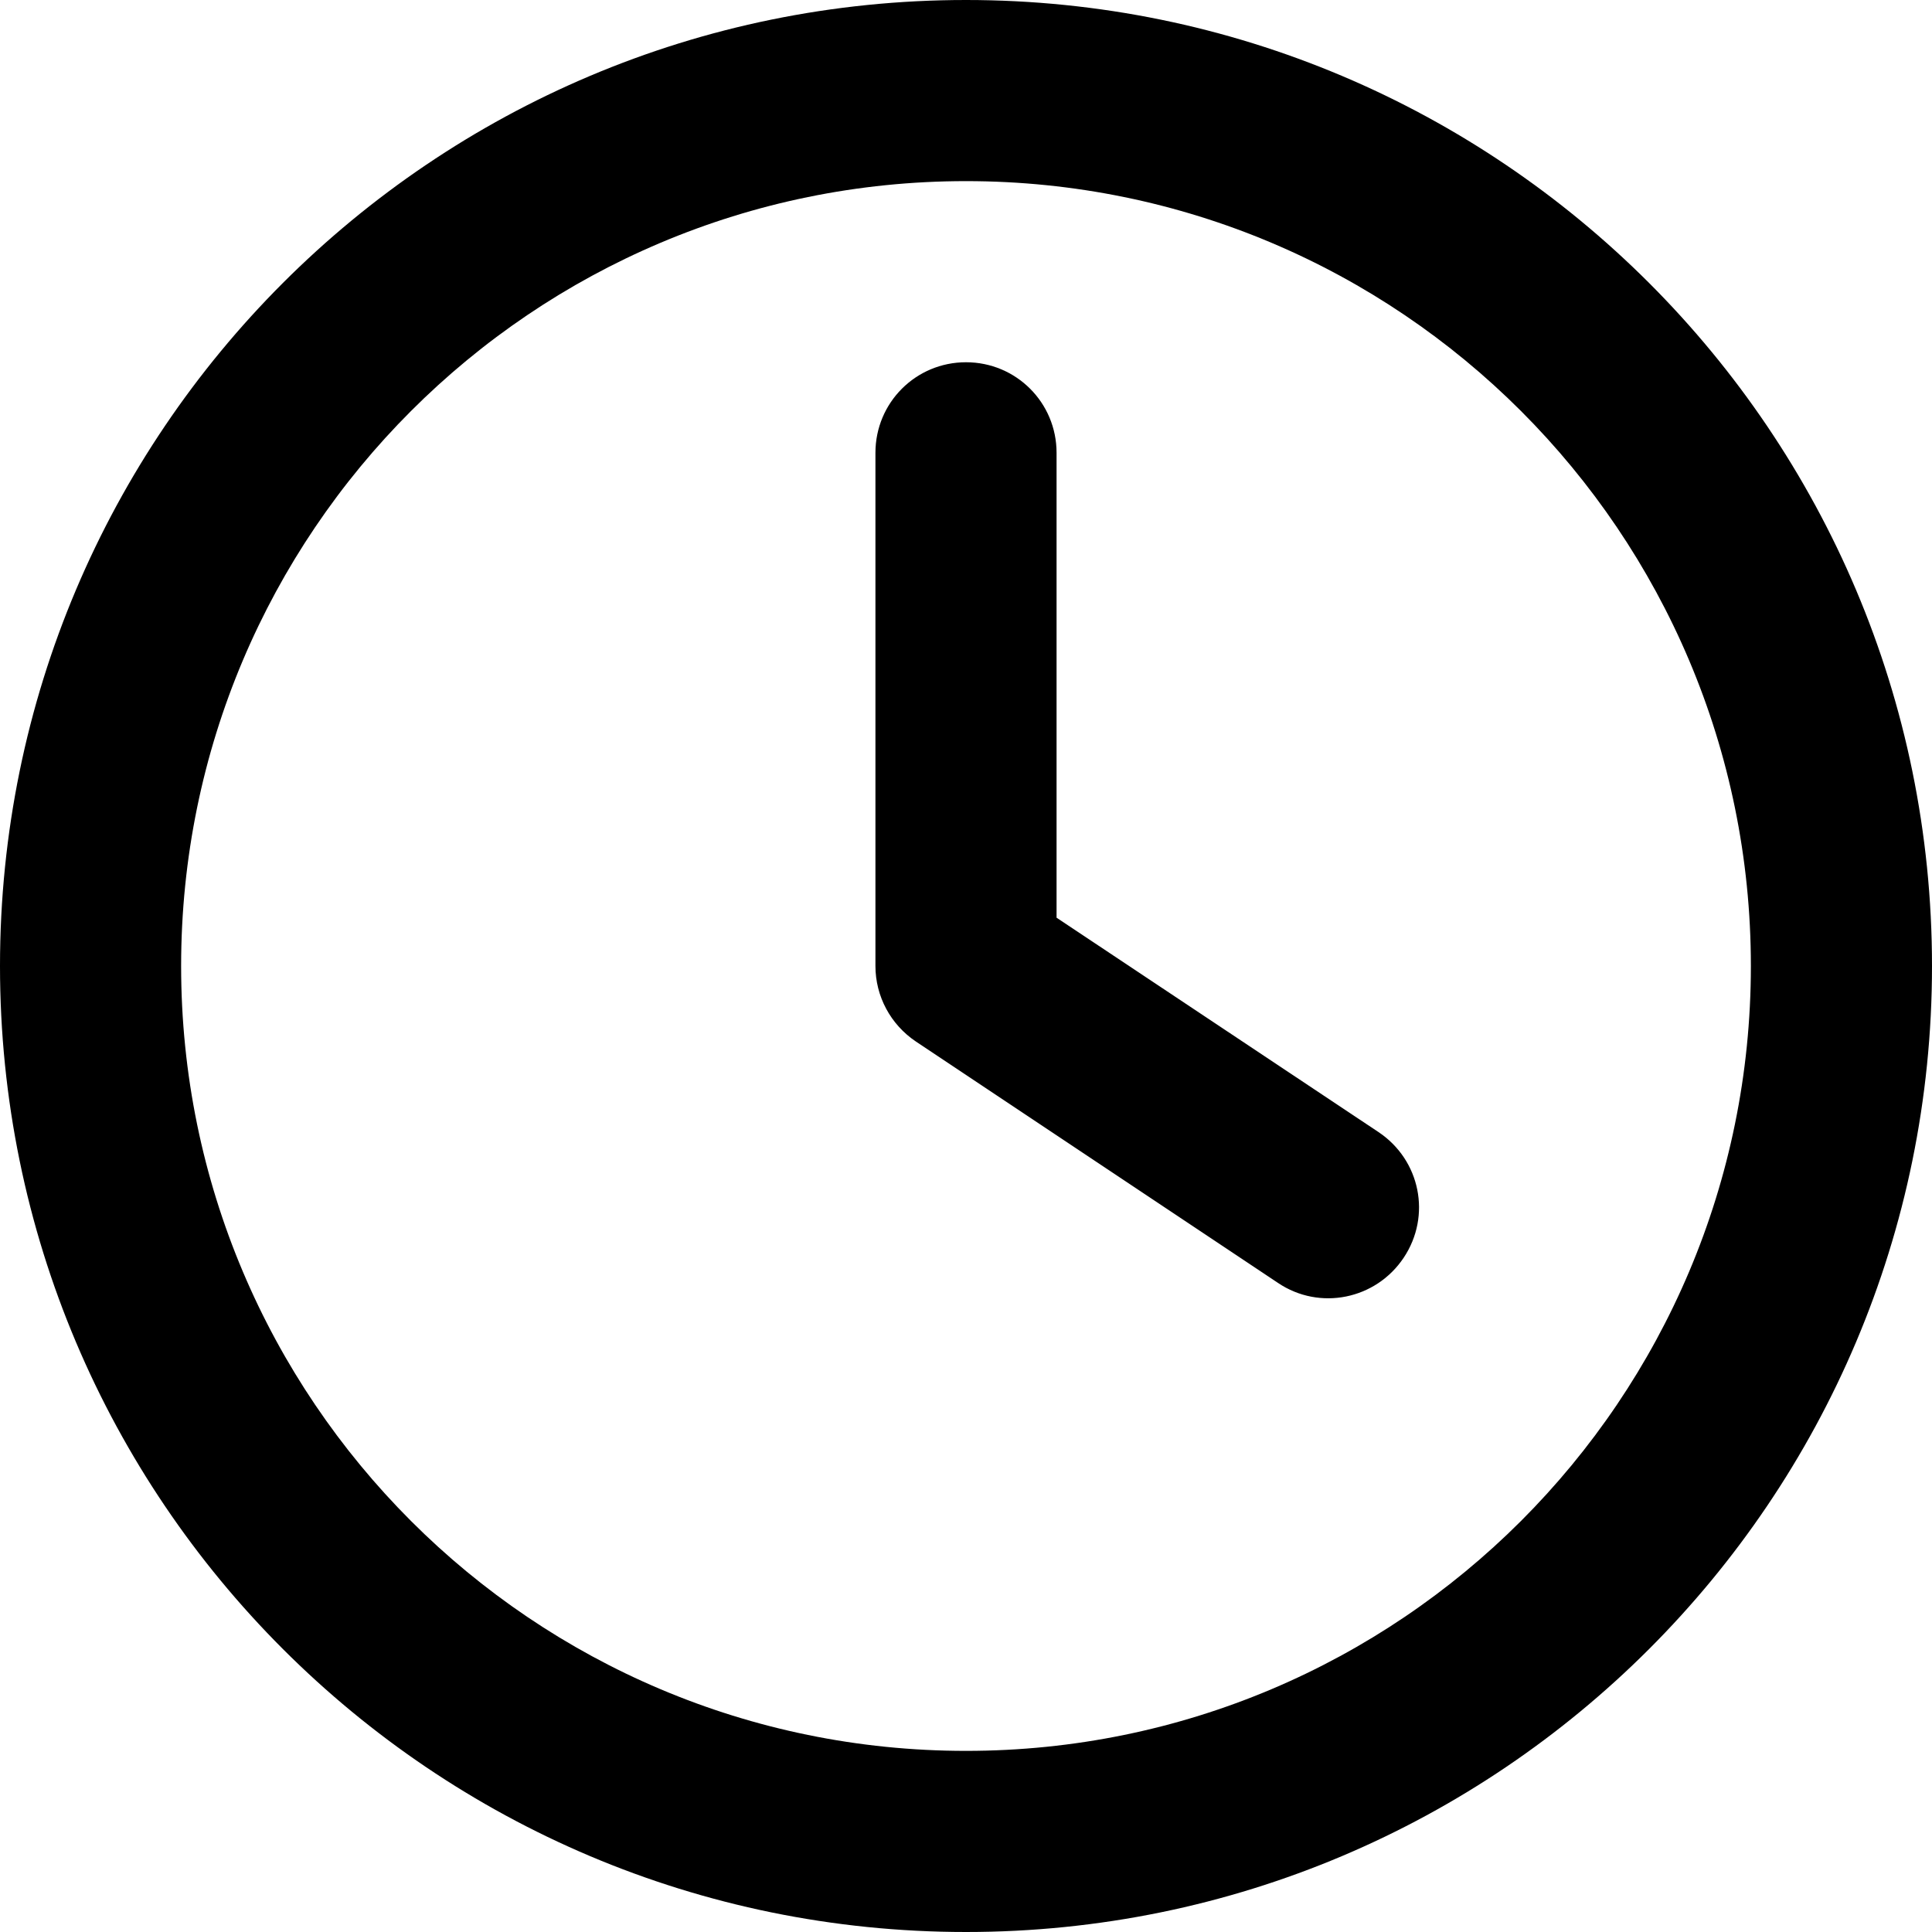
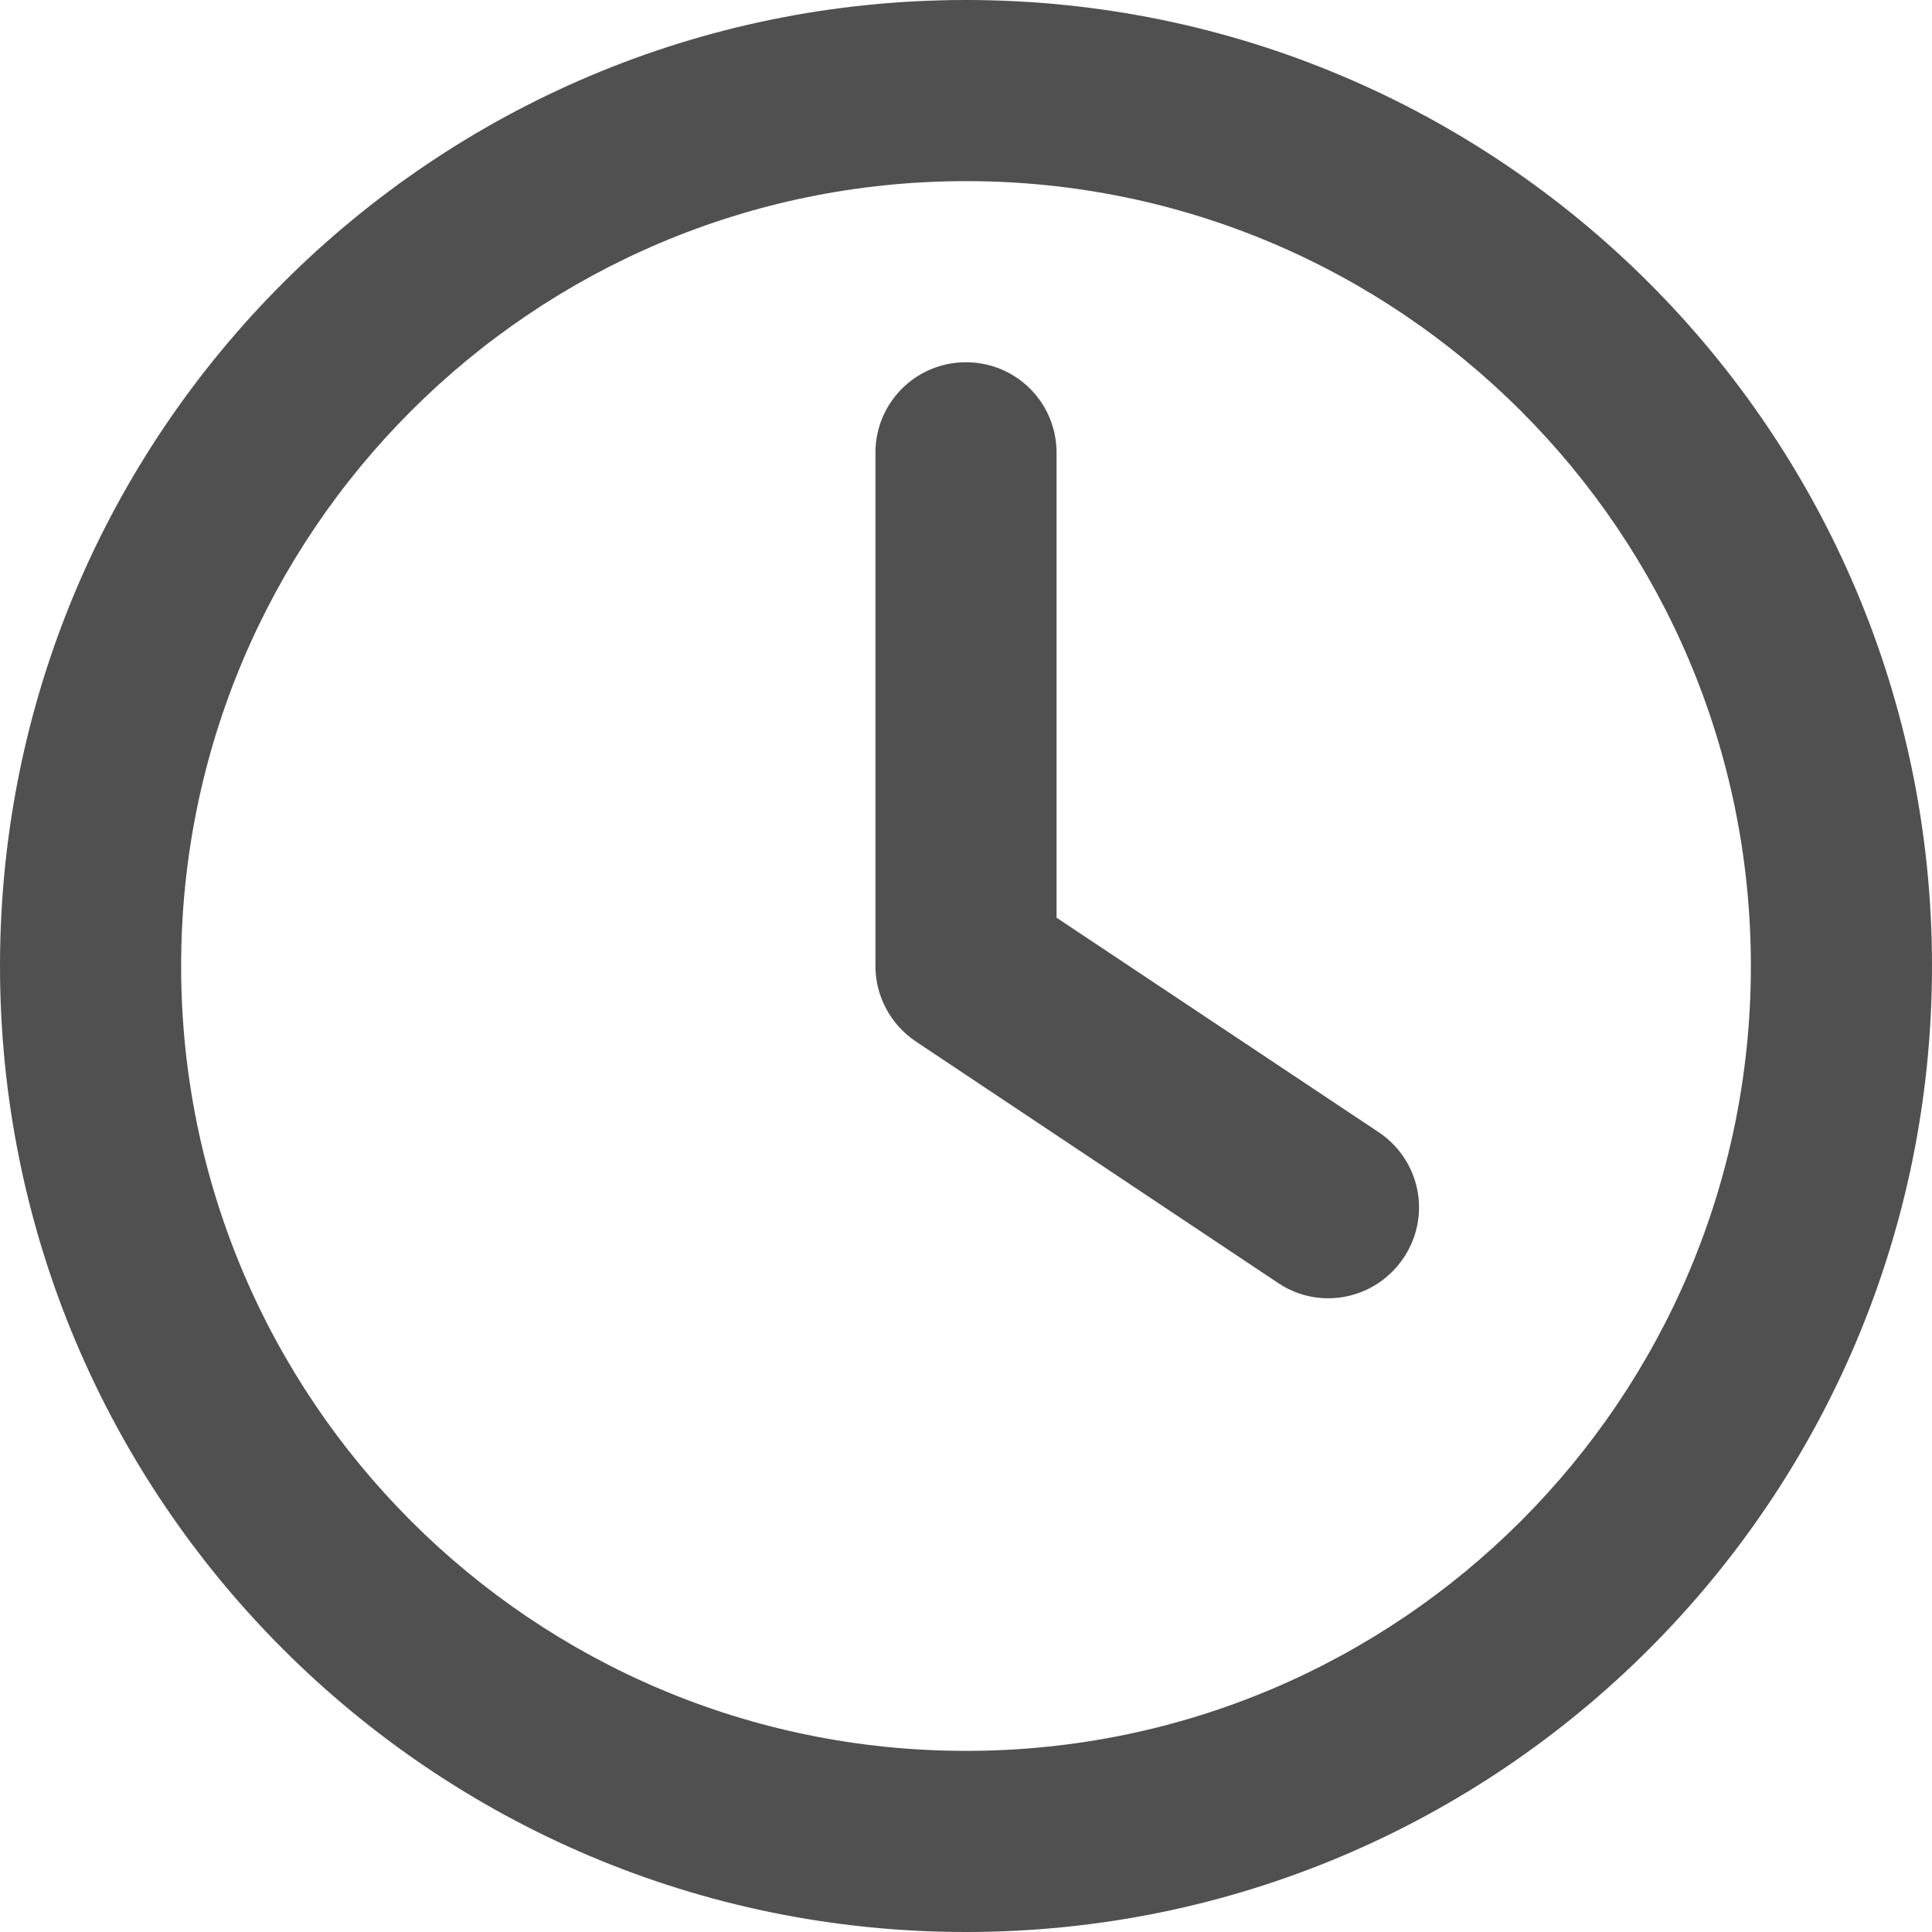
- <svg xmlns="http://www.w3.org/2000/svg" viewBox="0 0 512 512">
-   <path d="M464 256A208 208 0 1 1 48 256a208 208 0 1 1 416 0zM0 256a256 256 0 1 0 512 0A256 256 0 1 0 0 256zM232 120V256c0 8 4 15.5 10.7 20l96 64c11 7.4 25.9 4.4 33.3-6.7s4.4-25.9-6.7-33.3L280 243.2V120c0-13.3-10.7-24-24-24s-24 10.7-24 24z" />
+ <svg xmlns="http://www.w3.org/2000/svg" viewBox="0 0 512 512" version="1.1" id="svg1">
+   <defs id="defs1" />
+   <path d="M464 256A208 208 0 1 1 48 256a208 208 0 1 1 416 0zM0 256a256 256 0 1 0 512 0A256 256 0 1 0 0 256zM232 120V256c0 8 4 15.5 10.7 20l96 64c11 7.4 25.9 4.4 33.3-6.7s4.4-25.9-6.7-33.3L280 243.2V120c0-13.3-10.7-24-24-24s-24 10.7-24 24z" id="path1" style="fill:#505050;fill-opacity:1" />
</svg>
